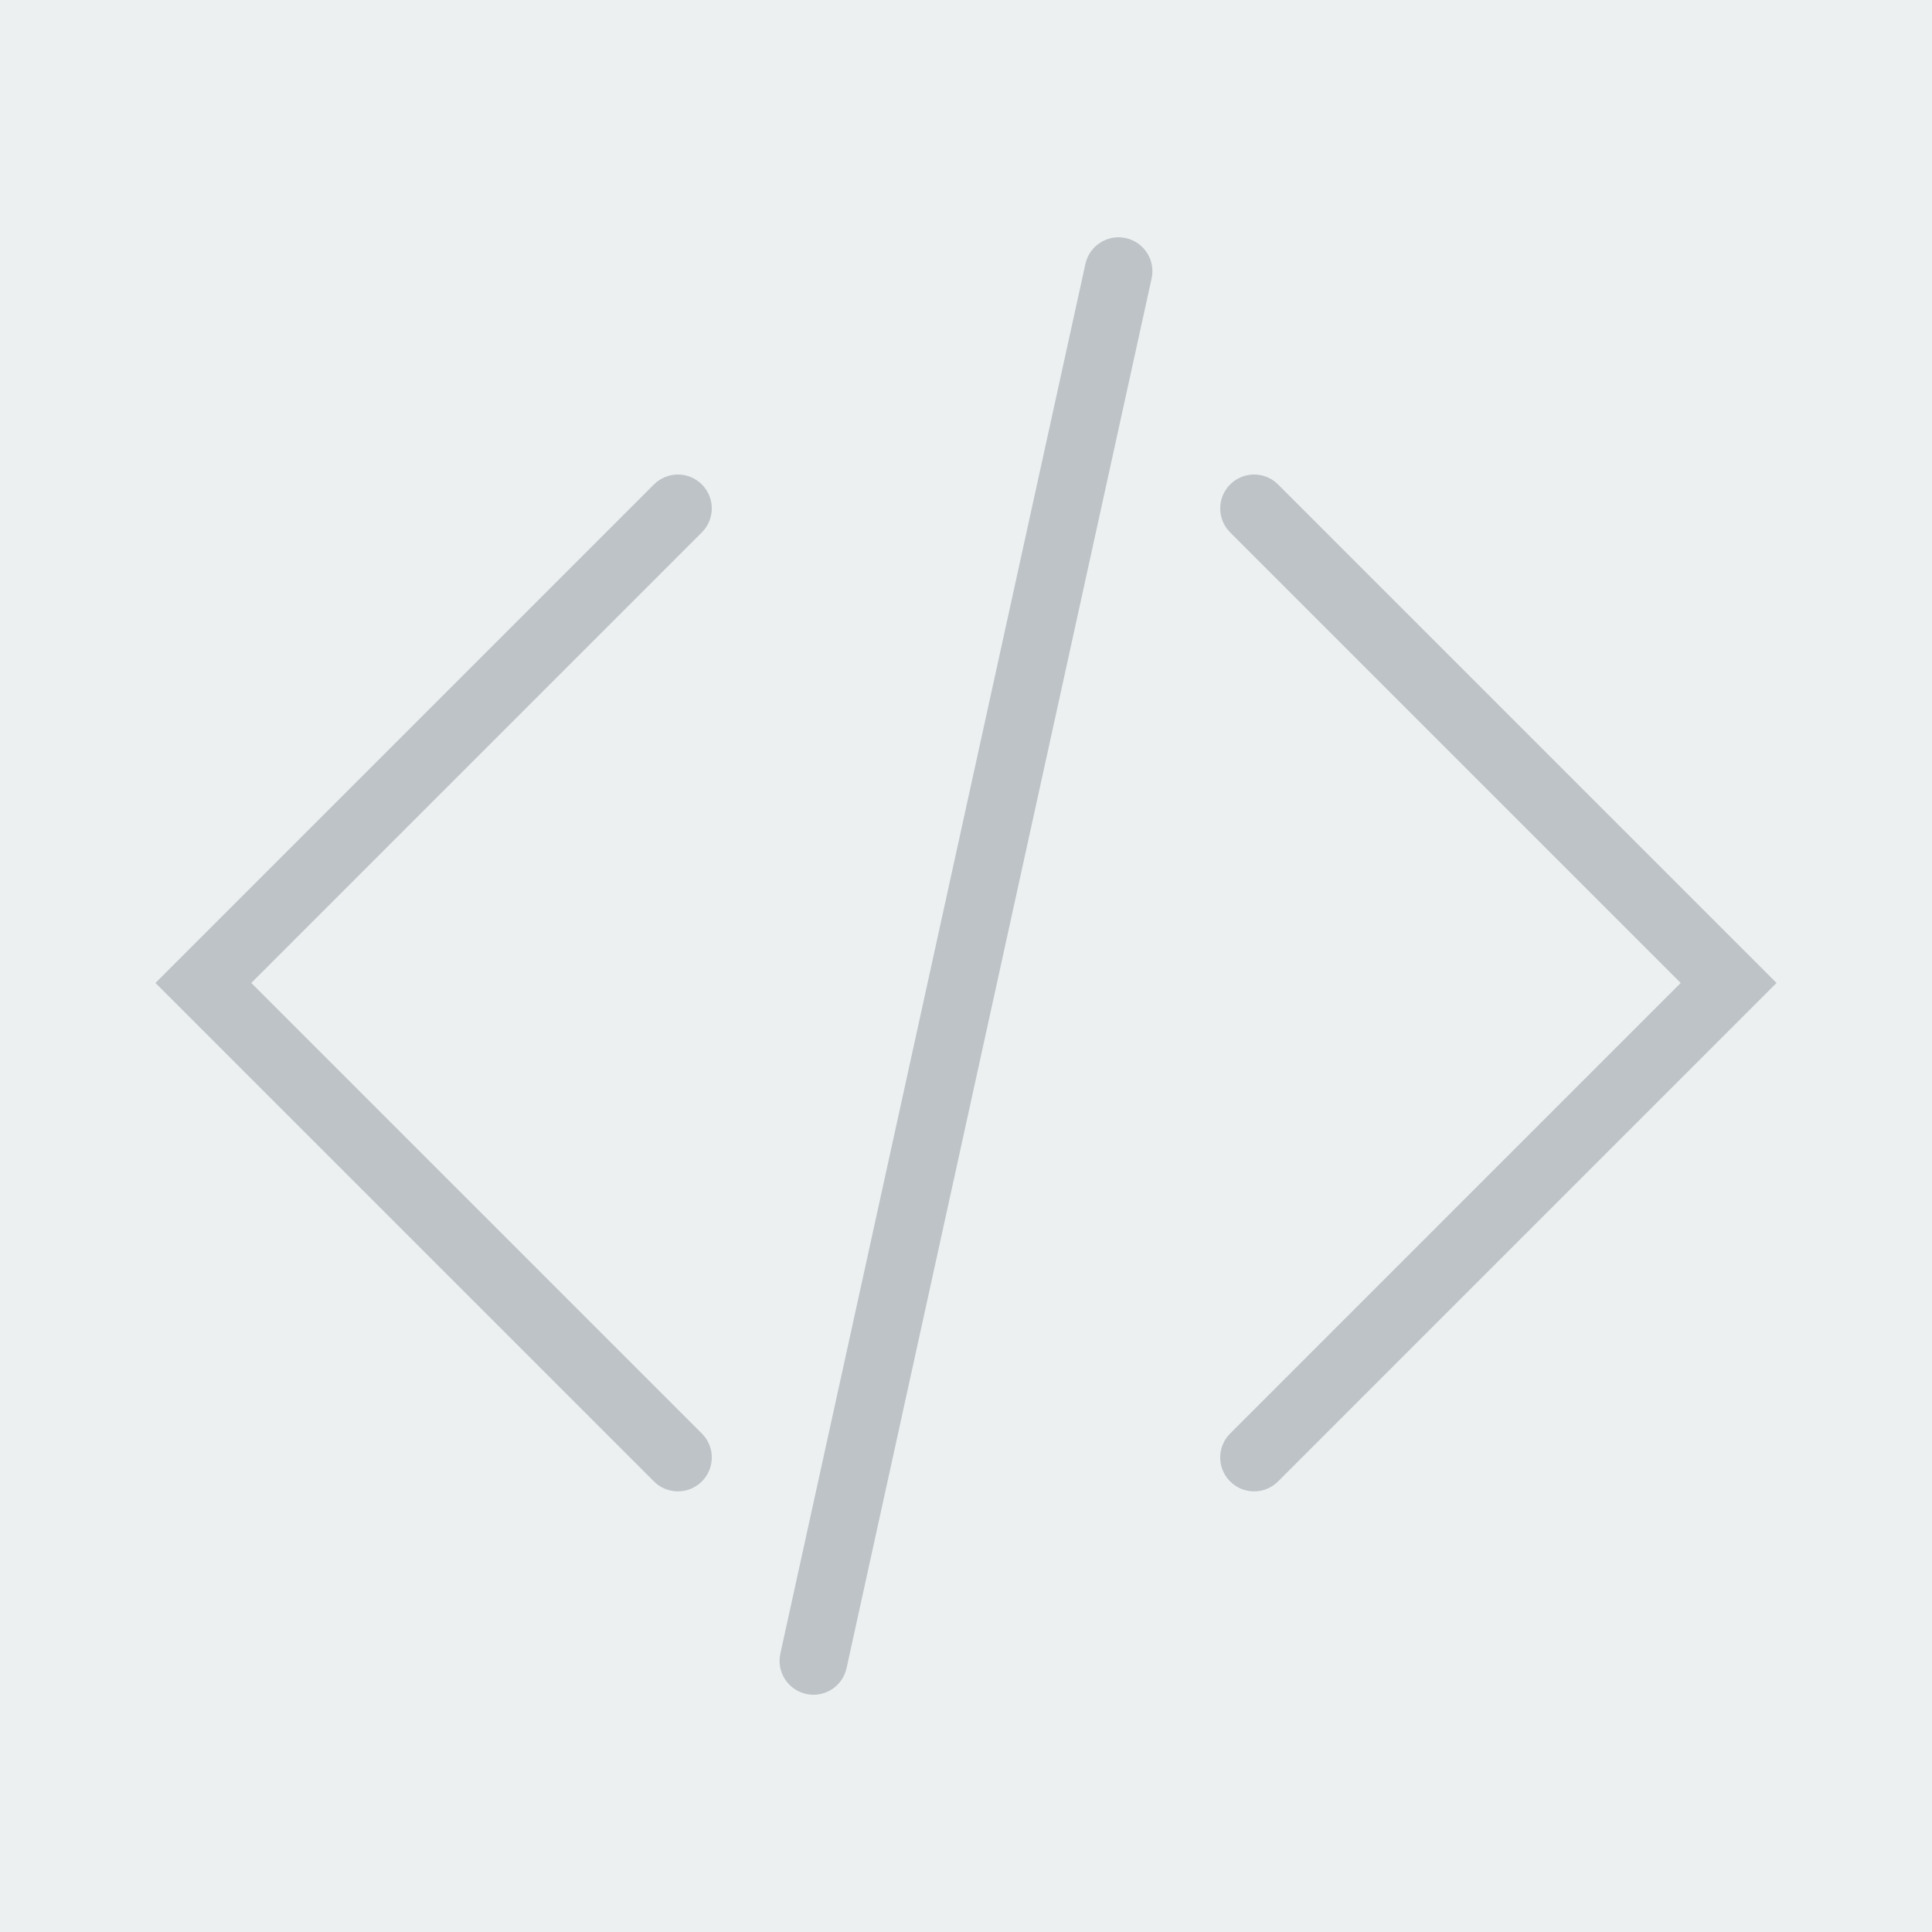
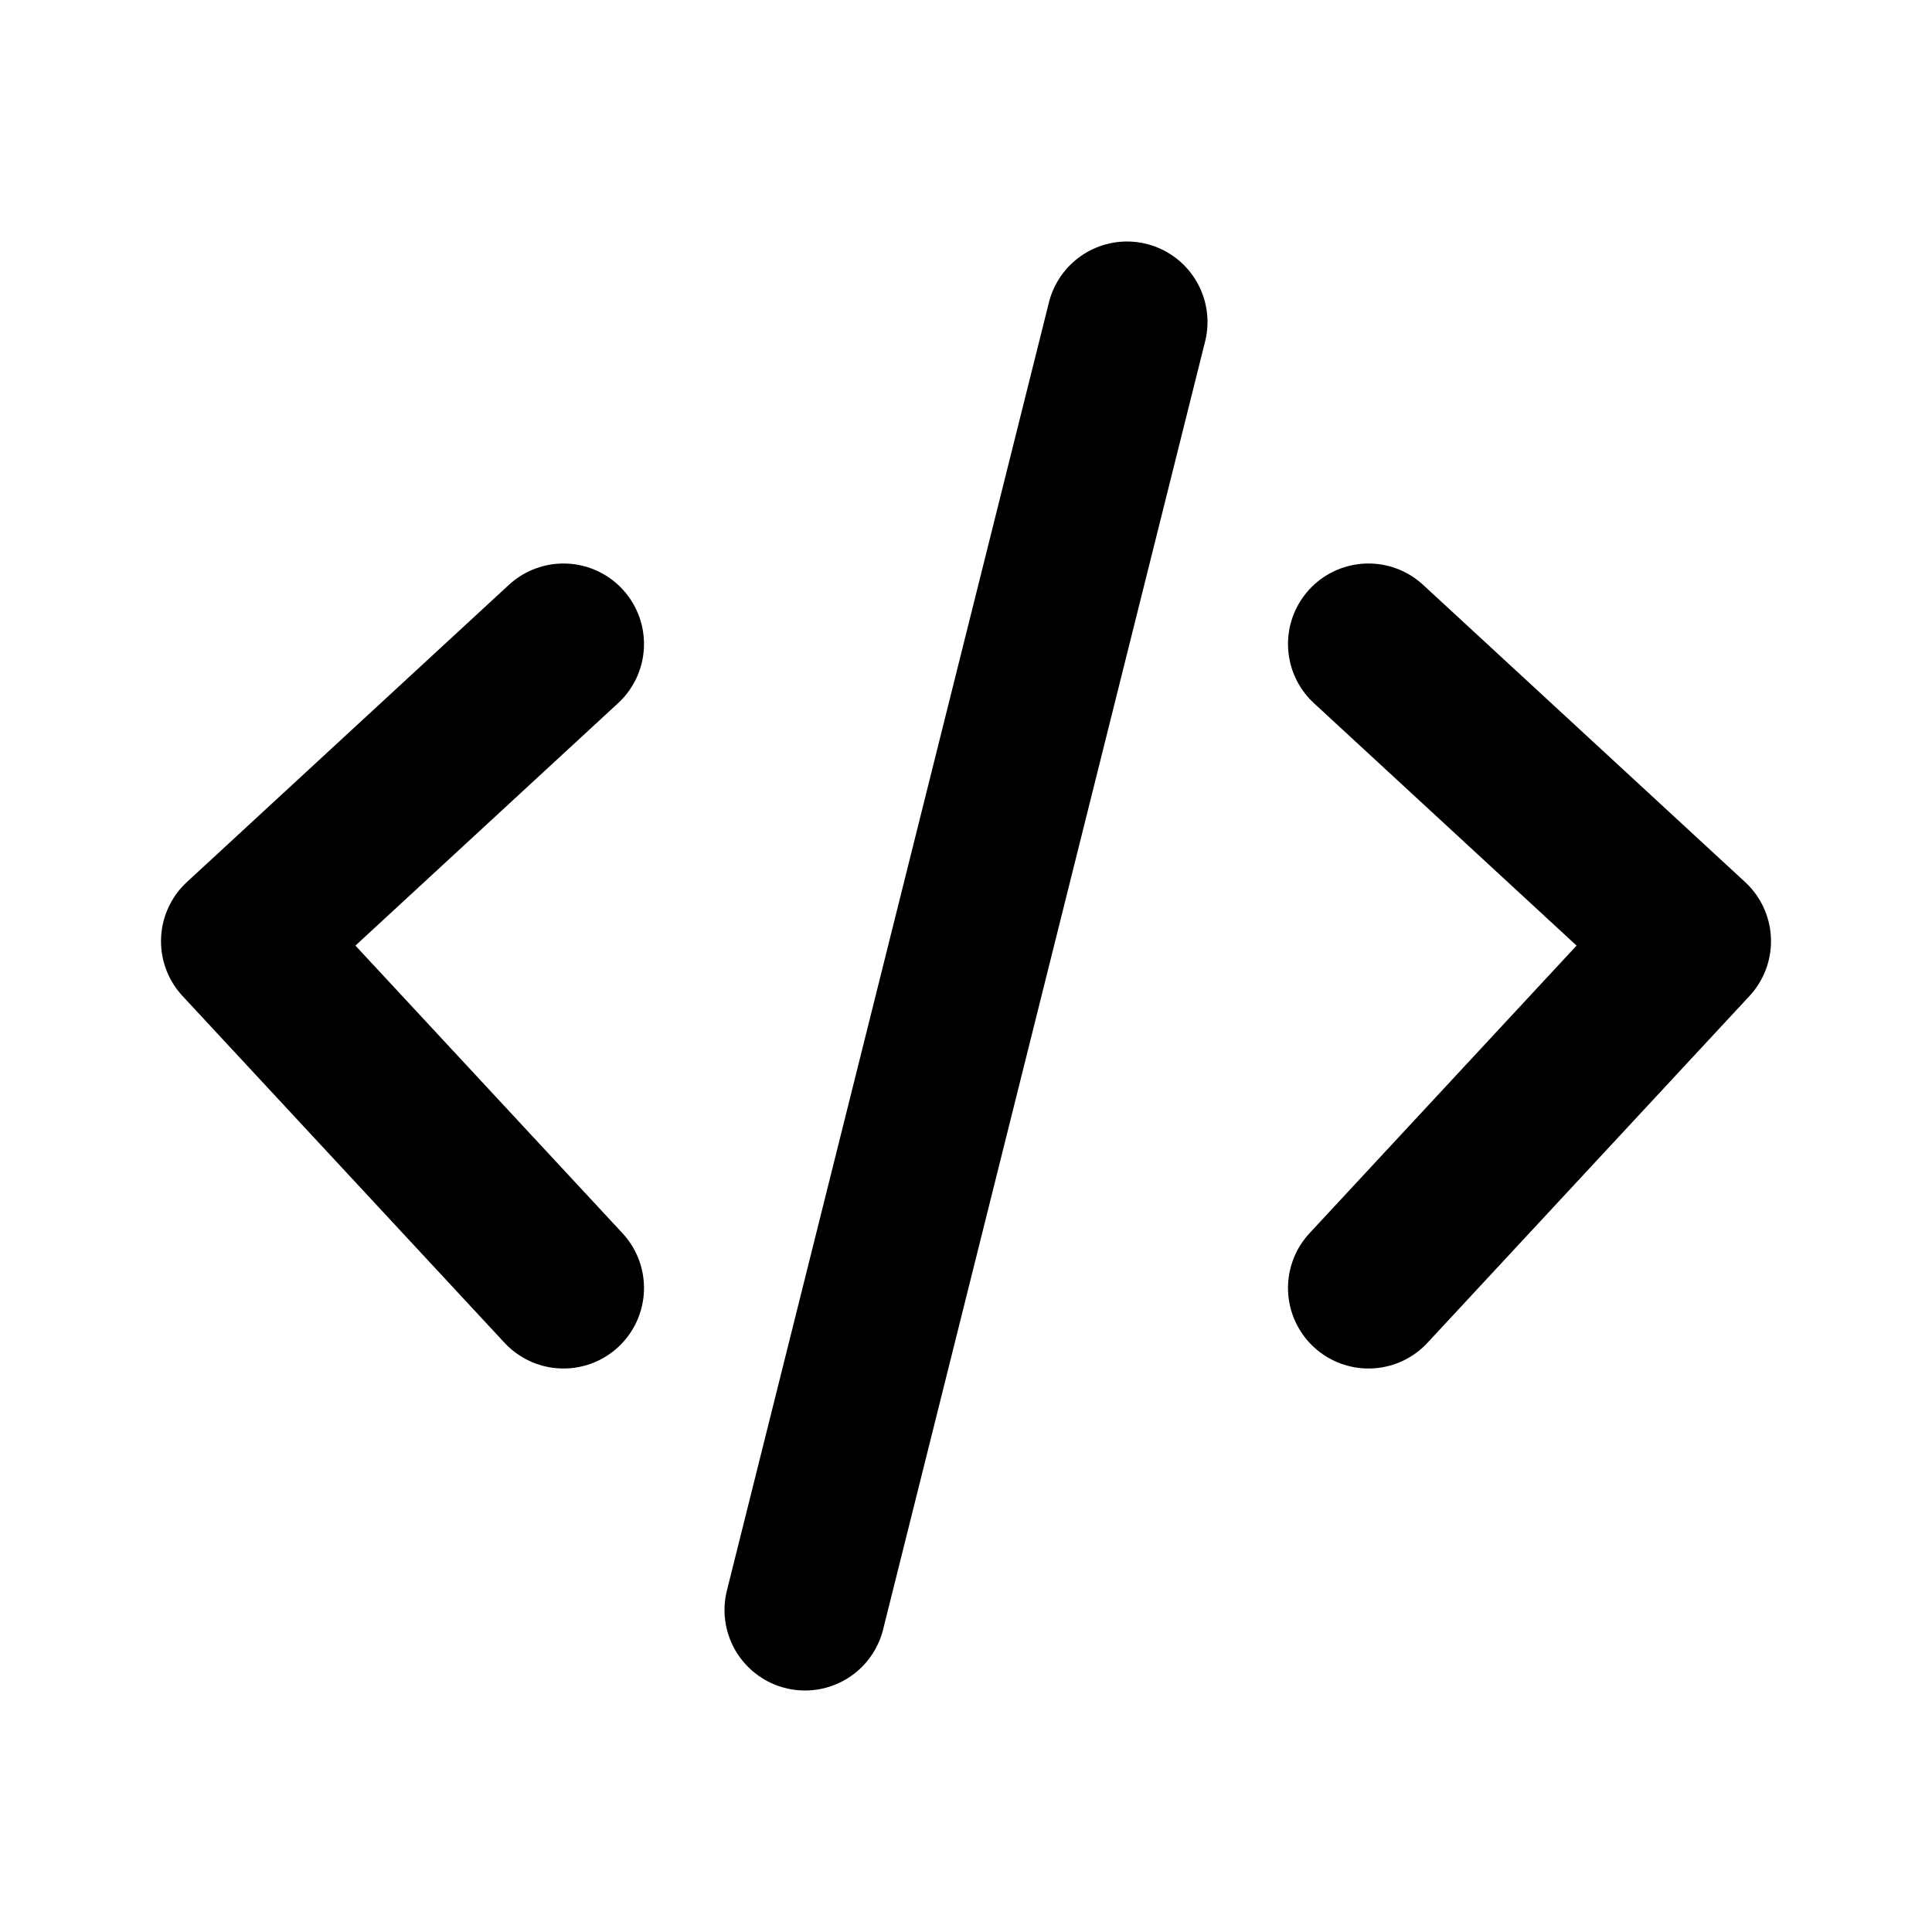
- <svg xmlns="http://www.w3.org/2000/svg" version="1.1" id="Capa_1" viewBox="0 0 57 57" xml:space="preserve">
-   <rect x="0" y="0" style="fill:#ECF0F1;" width="57" height="57" />
-   <path style="fill:#BDC3C7;" d="M20,44c-0.256,0-0.512-0.098-0.707-0.293L4.586,29l14.707-14.707c0.391-0.391,1.023-0.391,1.414,0  s0.391,1.023,0,1.414L7.414,29l13.293,13.293c0.391,0.391,0.391,1.023,0,1.414C20.512,43.902,20.256,44,20,44z" />
-   <path style="fill:#BDC3C7;" d="M37,44c-0.256,0-0.512-0.098-0.707-0.293c-0.391-0.391-0.391-1.023,0-1.414L49.586,29L36.293,15.707  c-0.391-0.391-0.391-1.023,0-1.414s1.023-0.391,1.414,0L52.414,29L37.707,43.707C37.512,43.902,37.256,44,37,44z" />
-   <path style="fill:#BDC3C7;" d="M24.001,50c-0.071,0-0.144-0.008-0.216-0.023c-0.539-0.118-0.88-0.651-0.762-1.191l9-41  c0.118-0.539,0.654-0.88,1.191-0.762c0.539,0.118,0.88,0.651,0.762,1.191l-9,41C24.874,49.682,24.46,50,24.001,50z" />
+ <svg xmlns="http://www.w3.org/2000/svg" width="800px" height="800px" viewBox="0 0 24 24" fill="none">
+   <path d="M7 8L3 11.692L7 16M17 8L21 11.692L17 16M14 4L10 20" stroke="#000000" stroke-width="2" stroke-linecap="round" stroke-linejoin="round" />
</svg>
